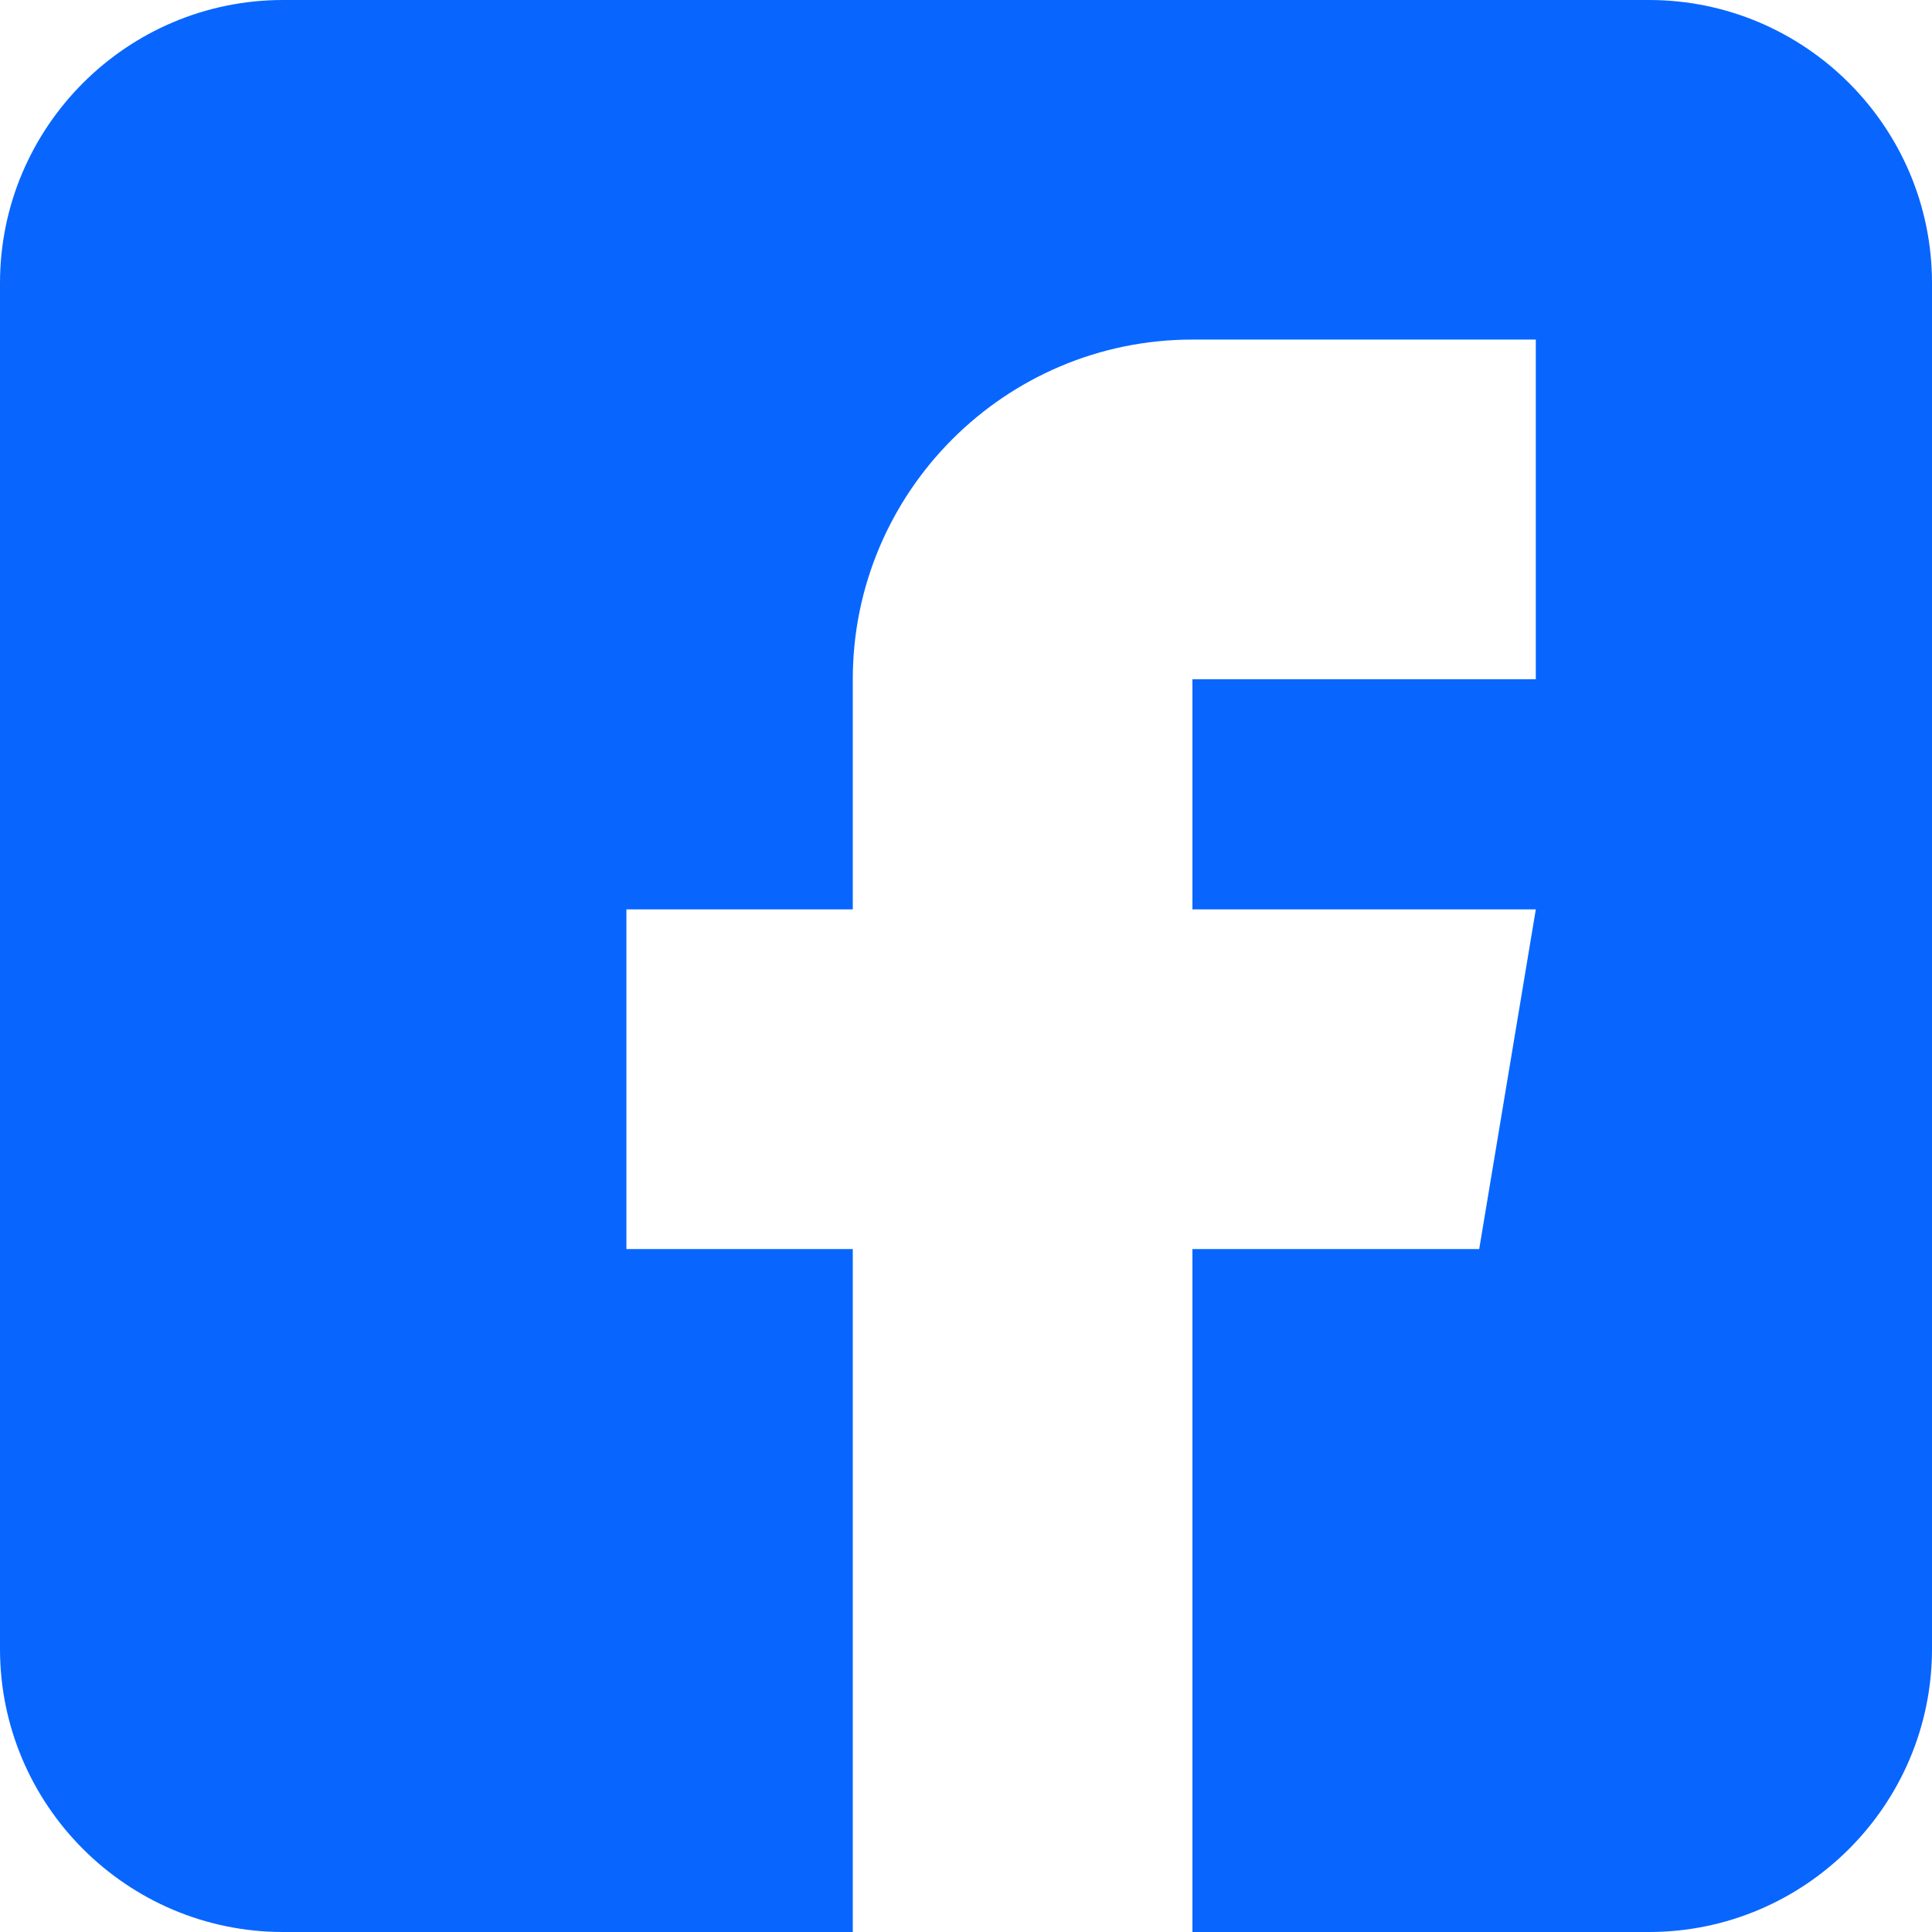
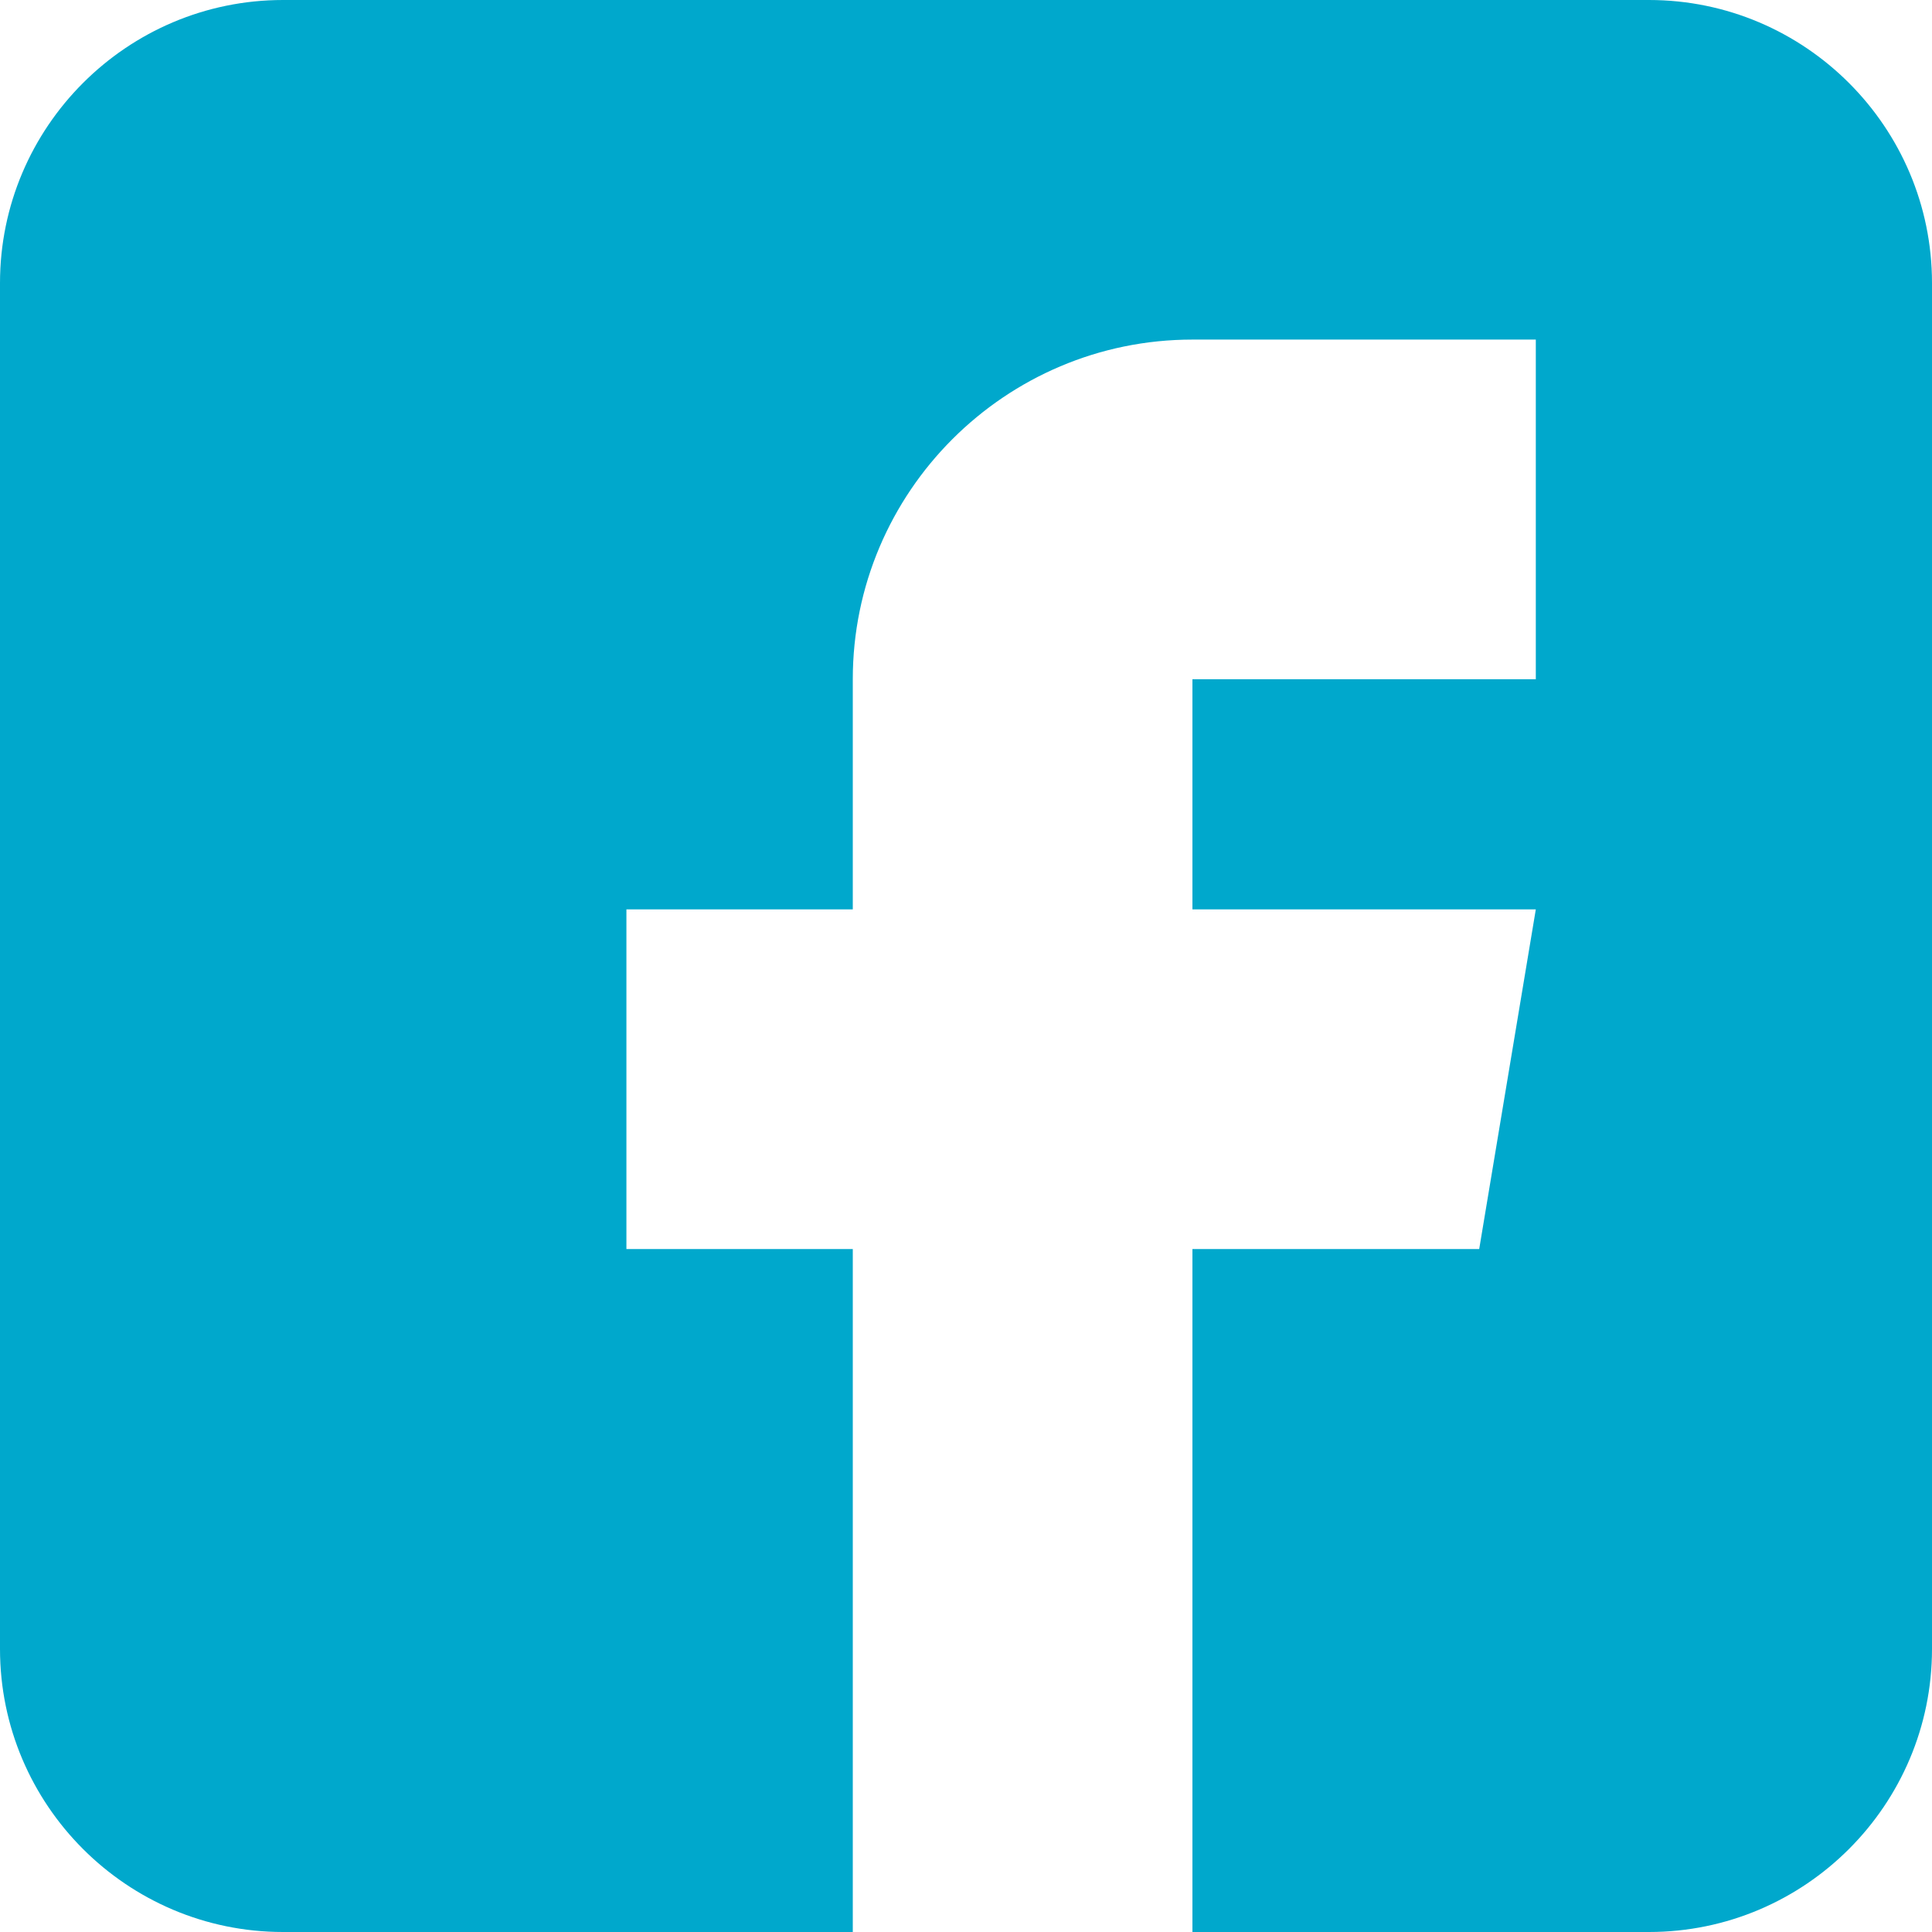
<svg xmlns="http://www.w3.org/2000/svg" width="30" height="30" viewBox="0 0 30 30" fill="none">
-   <path d="M25.605 0H4.395C1.972 0 0 1.972 0 4.395V25.605C0 28.028 1.972 30 4.395 30H13.242V19.395H9.727V14.121H13.242V10.547C13.242 7.639 15.608 5.273 18.516 5.273H23.848V10.547H18.516V14.121H23.848L22.969 19.395H18.516V30H25.605C28.028 30 30 28.028 30 25.605V4.395C30 1.972 28.028 0 25.605 0Z" fill="#0866ff" />
+   <path d="M25.605 0H4.395C1.972 0 0 1.972 0 4.395V25.605C0 28.028 1.972 30 4.395 30H13.242V19.395H9.727V14.121H13.242V10.547C13.242 7.639 15.608 5.273 18.516 5.273H23.848V10.547H18.516V14.121H23.848L22.969 19.395H18.516V30H25.605C28.028 30 30 28.028 30 25.605V4.395C30 1.972 28.028 0 25.605 0Z" fill="#00A8CC" />
</svg>
